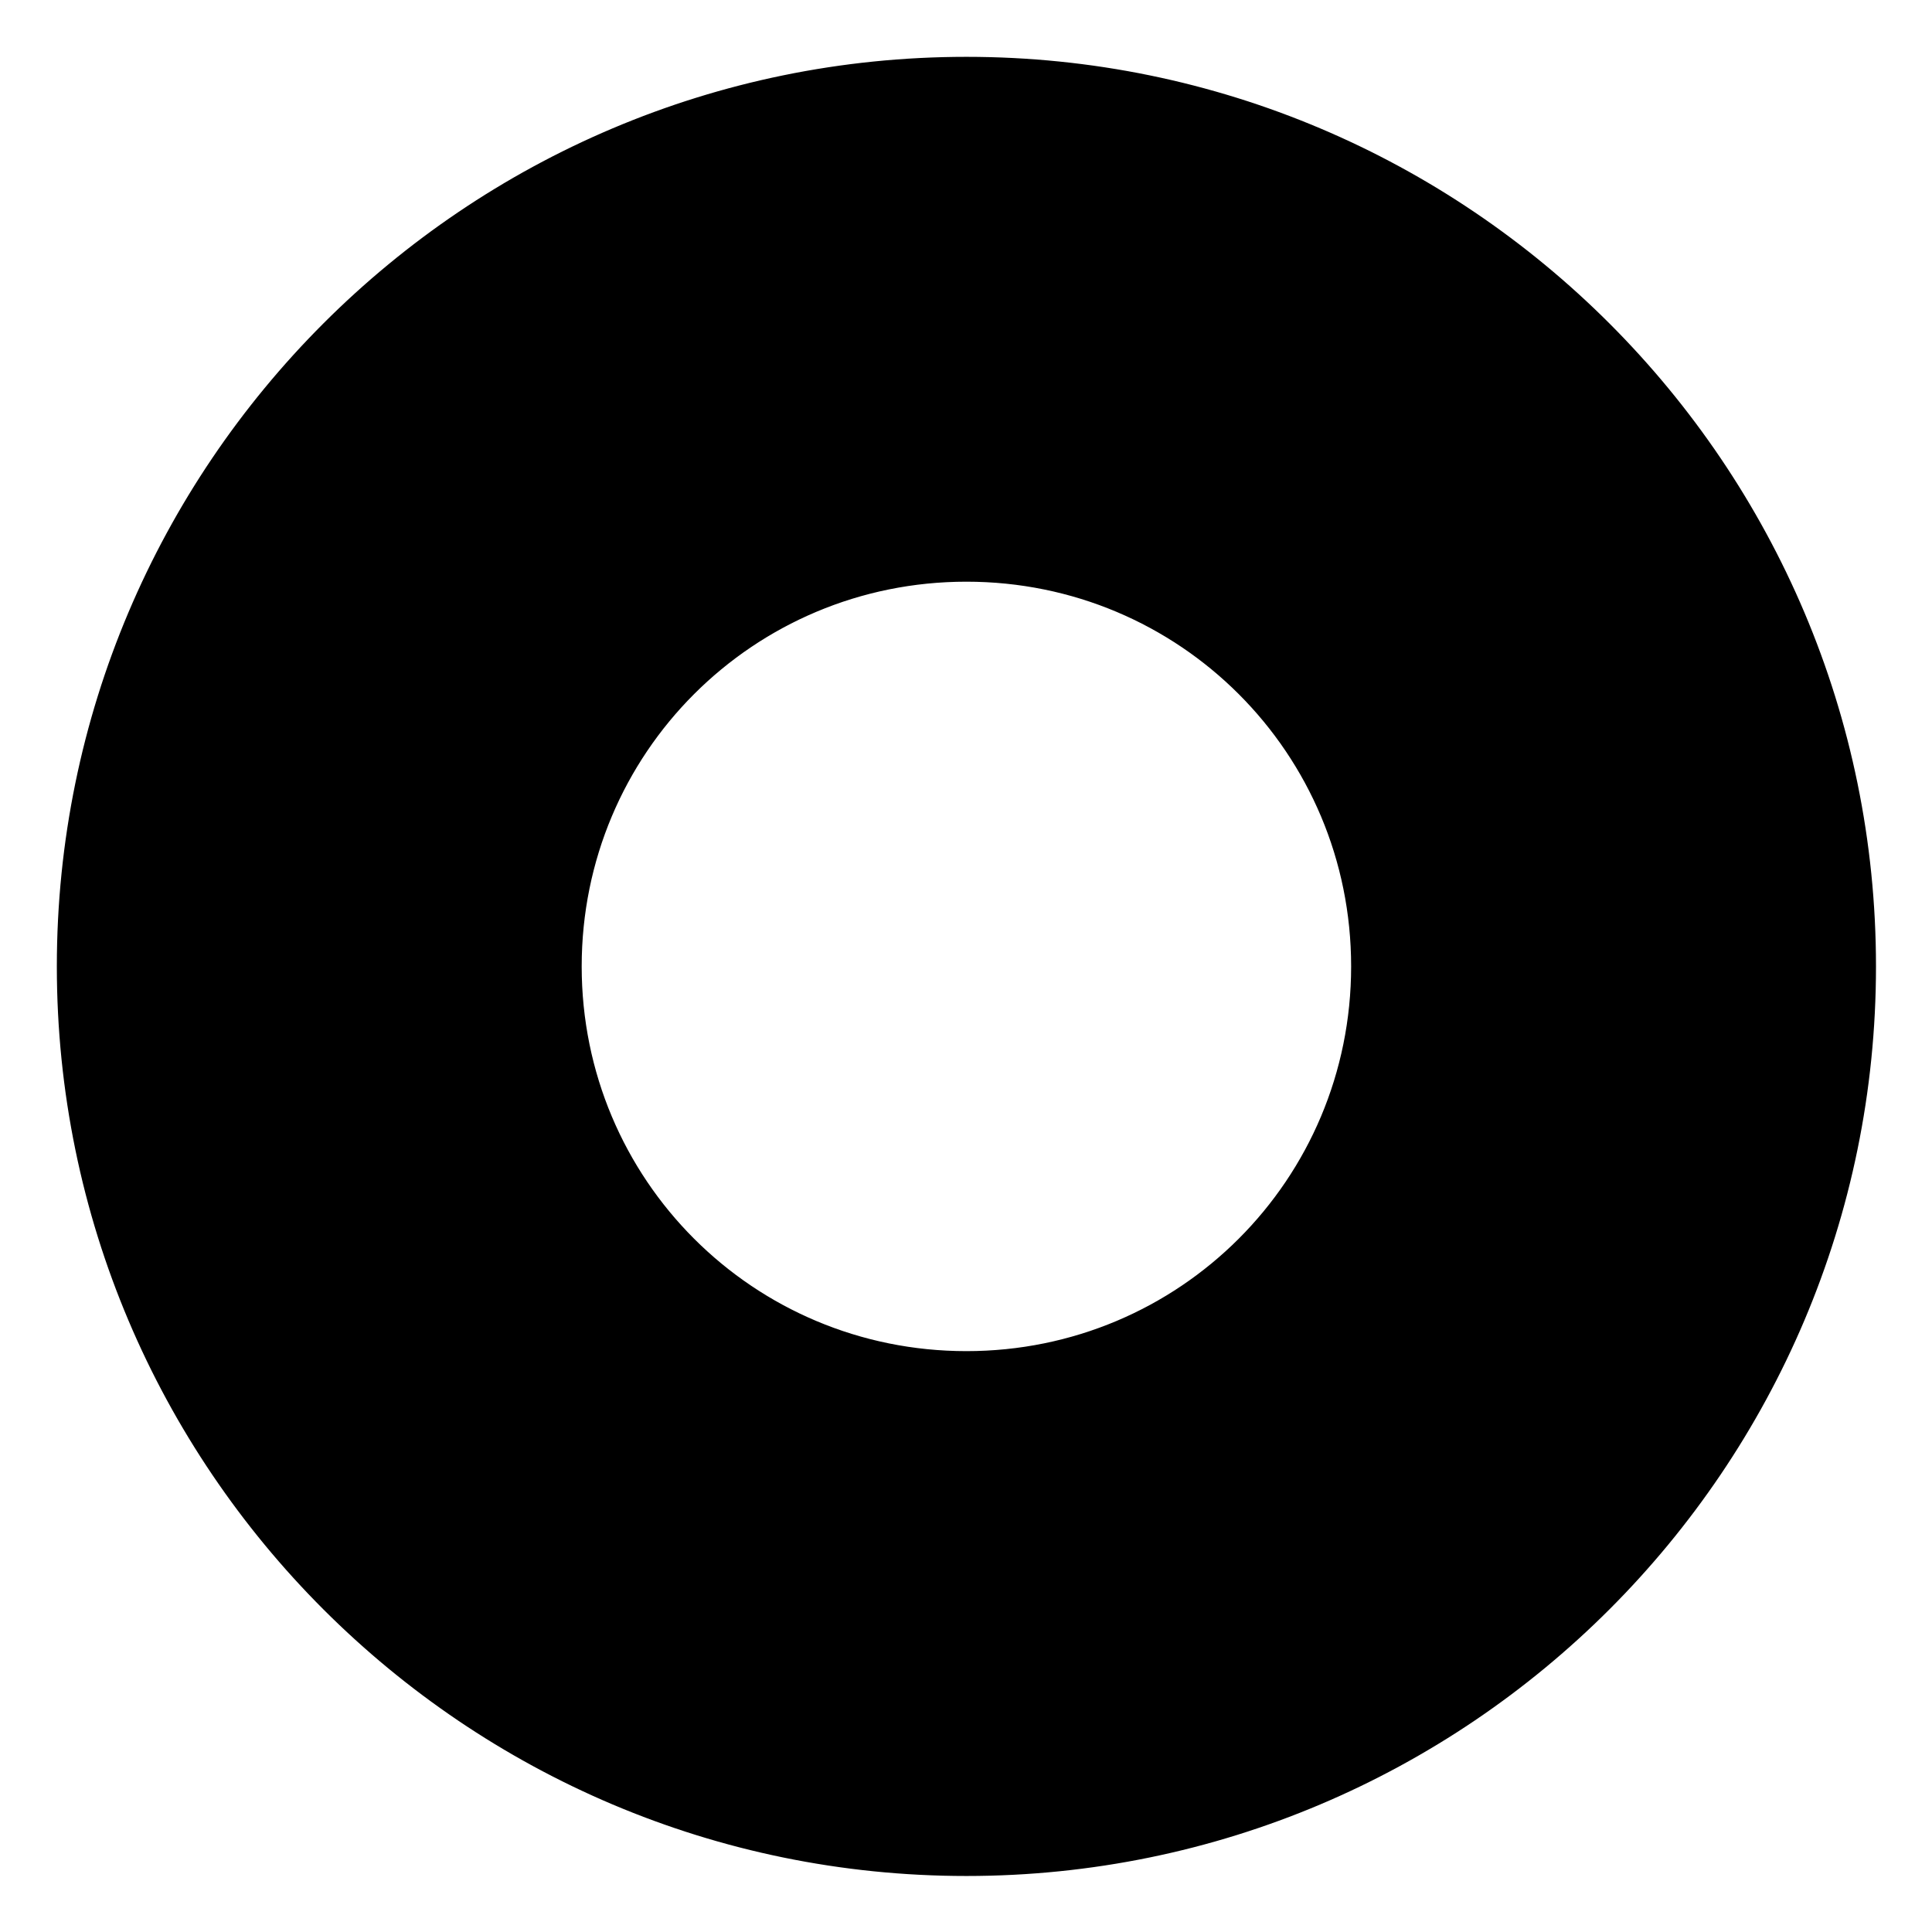
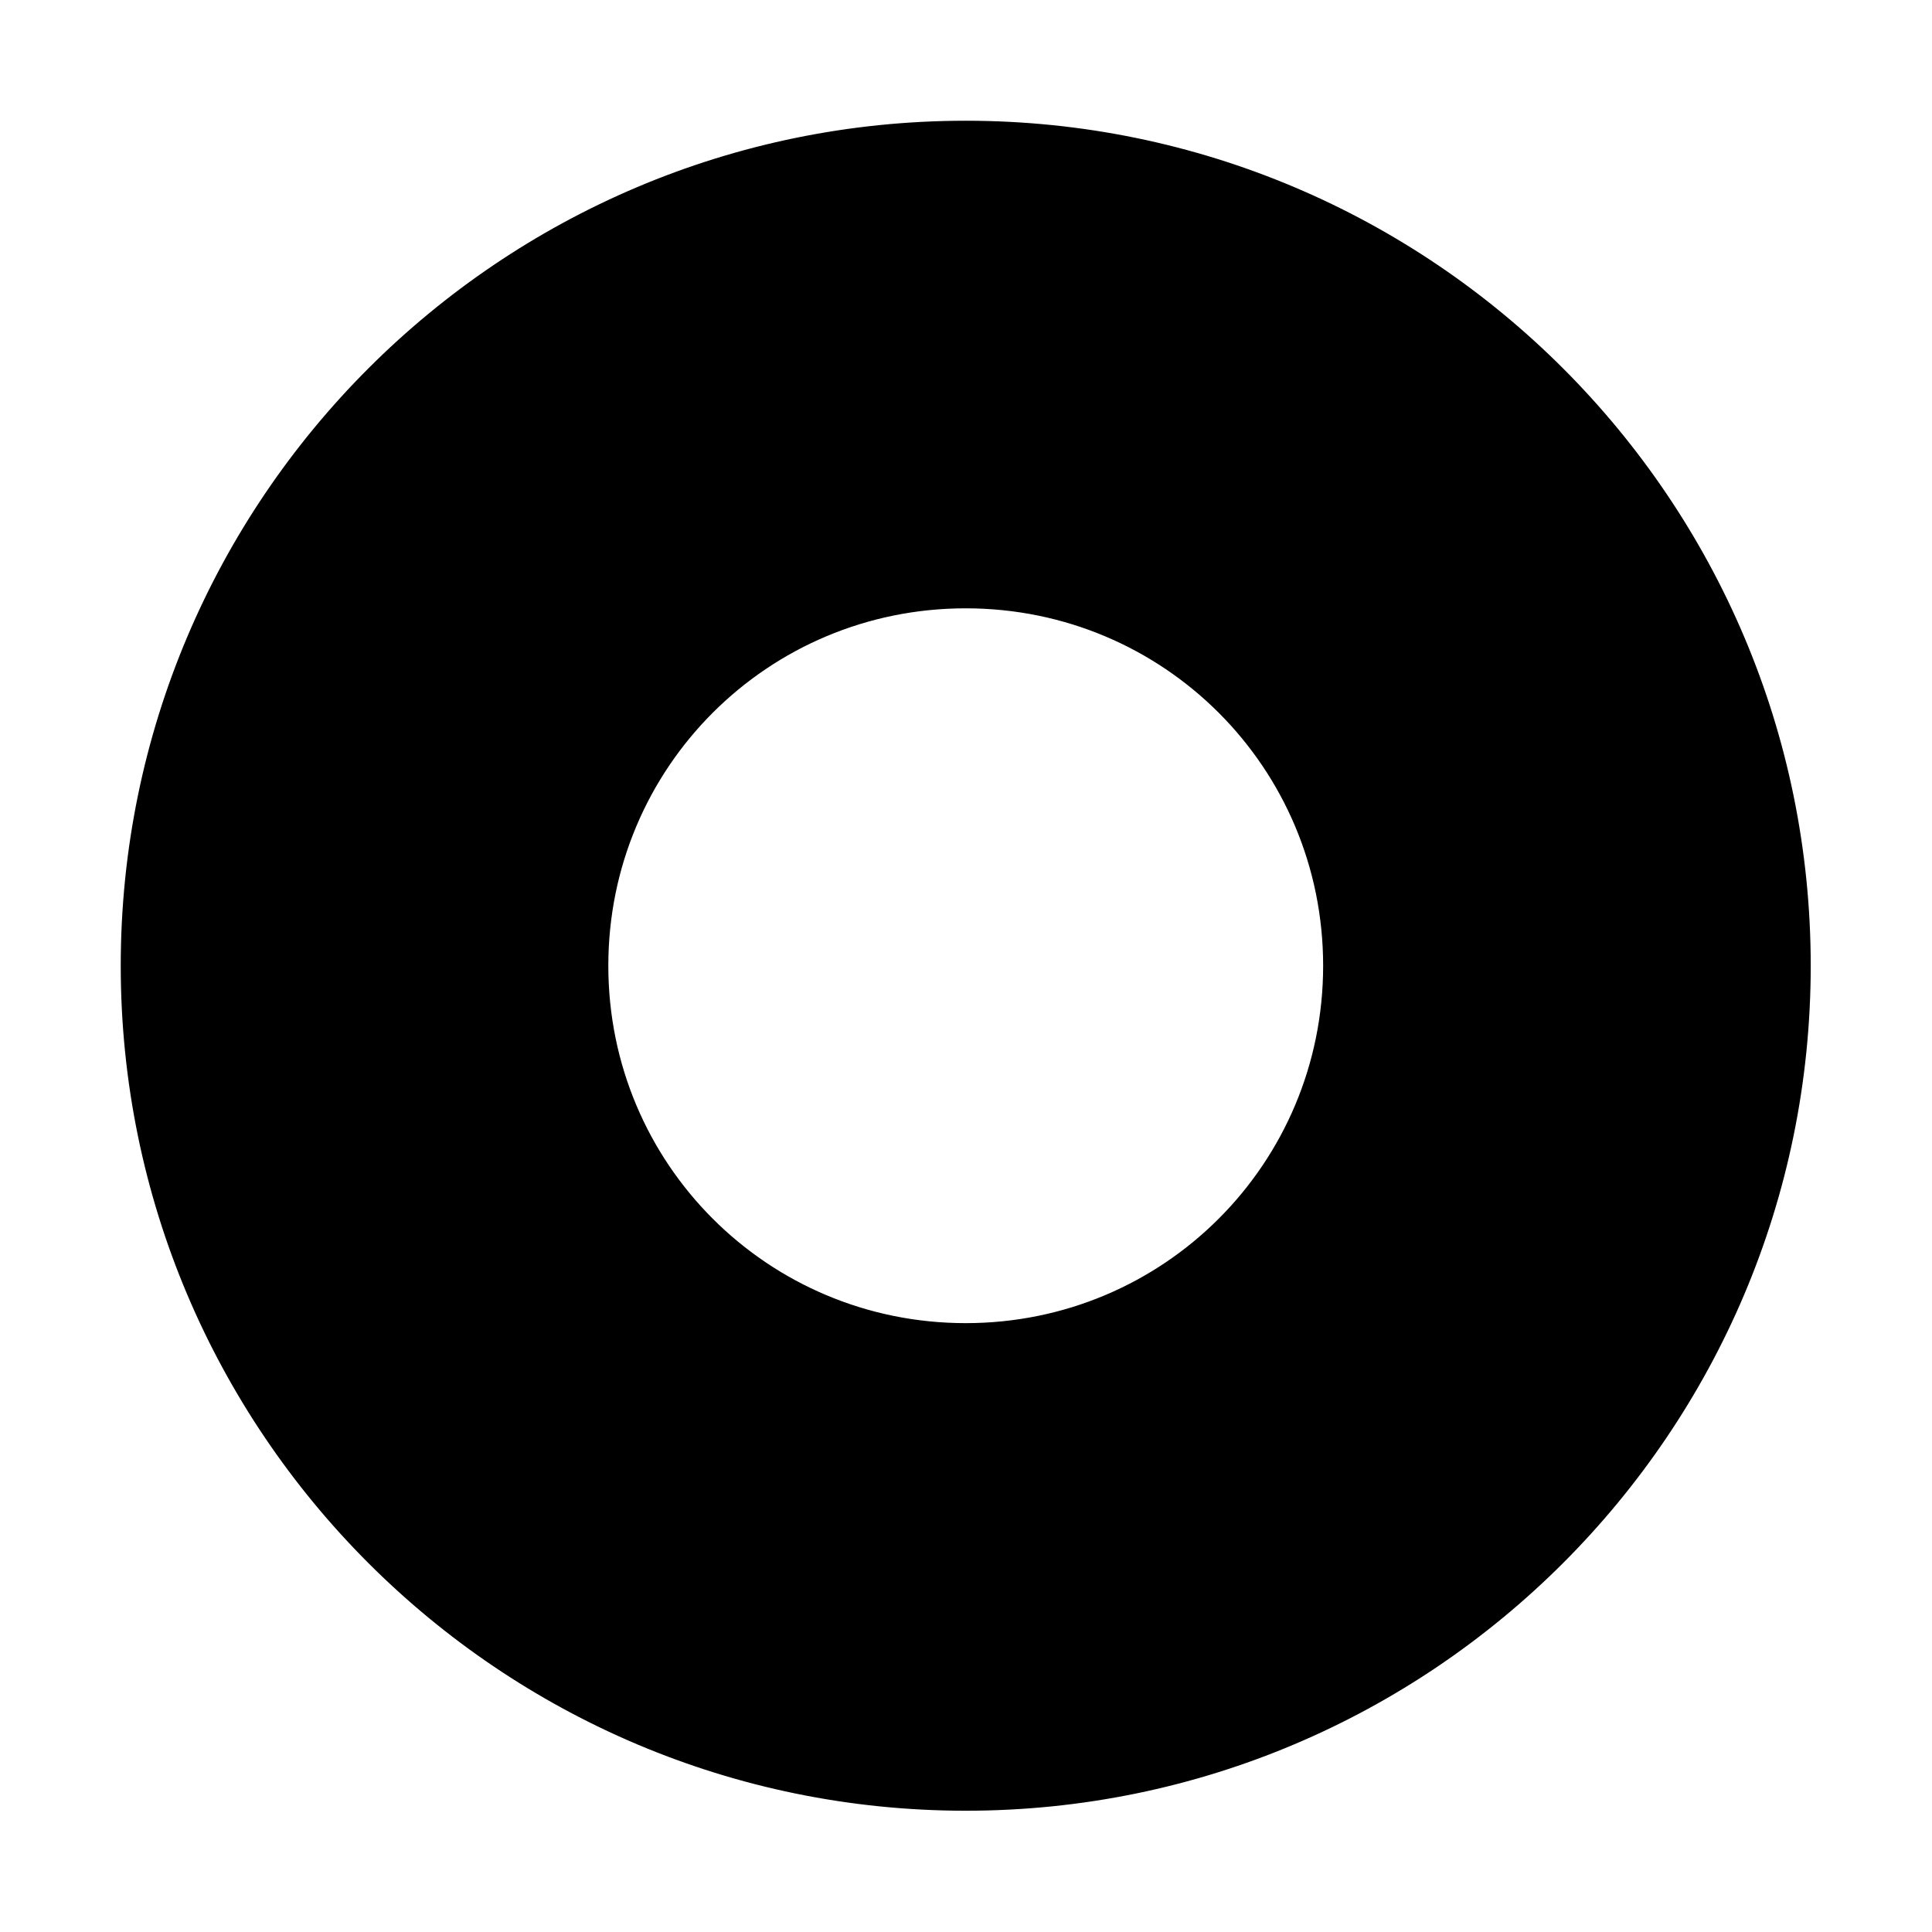
<svg xmlns="http://www.w3.org/2000/svg" width="1024" height="1024" viewBox="0 0 1024 1024">
-   <g transform="translate(-0.000, -0.000) scale(1.000)">
+   <g transform="translate(36.006, 36.006) scale(0.929)">
    <path stroke="#000" stroke-width="3.78" d="M512.218 32.014c-264.969 0-480.204 215.235-480.204 480.204s215.235 480.204 480.204 480.204 480.204-215.235 480.204-480.204S777.187 32.014 512.218 32.014zm0 686.005c-114.048 0-205.802-91.753-205.802-205.801s91.755-205.802 205.802-205.802S718.02 398.171 718.02 512.218 626.265 718.02 512.218 718.02z" />
  </g>
</svg>
